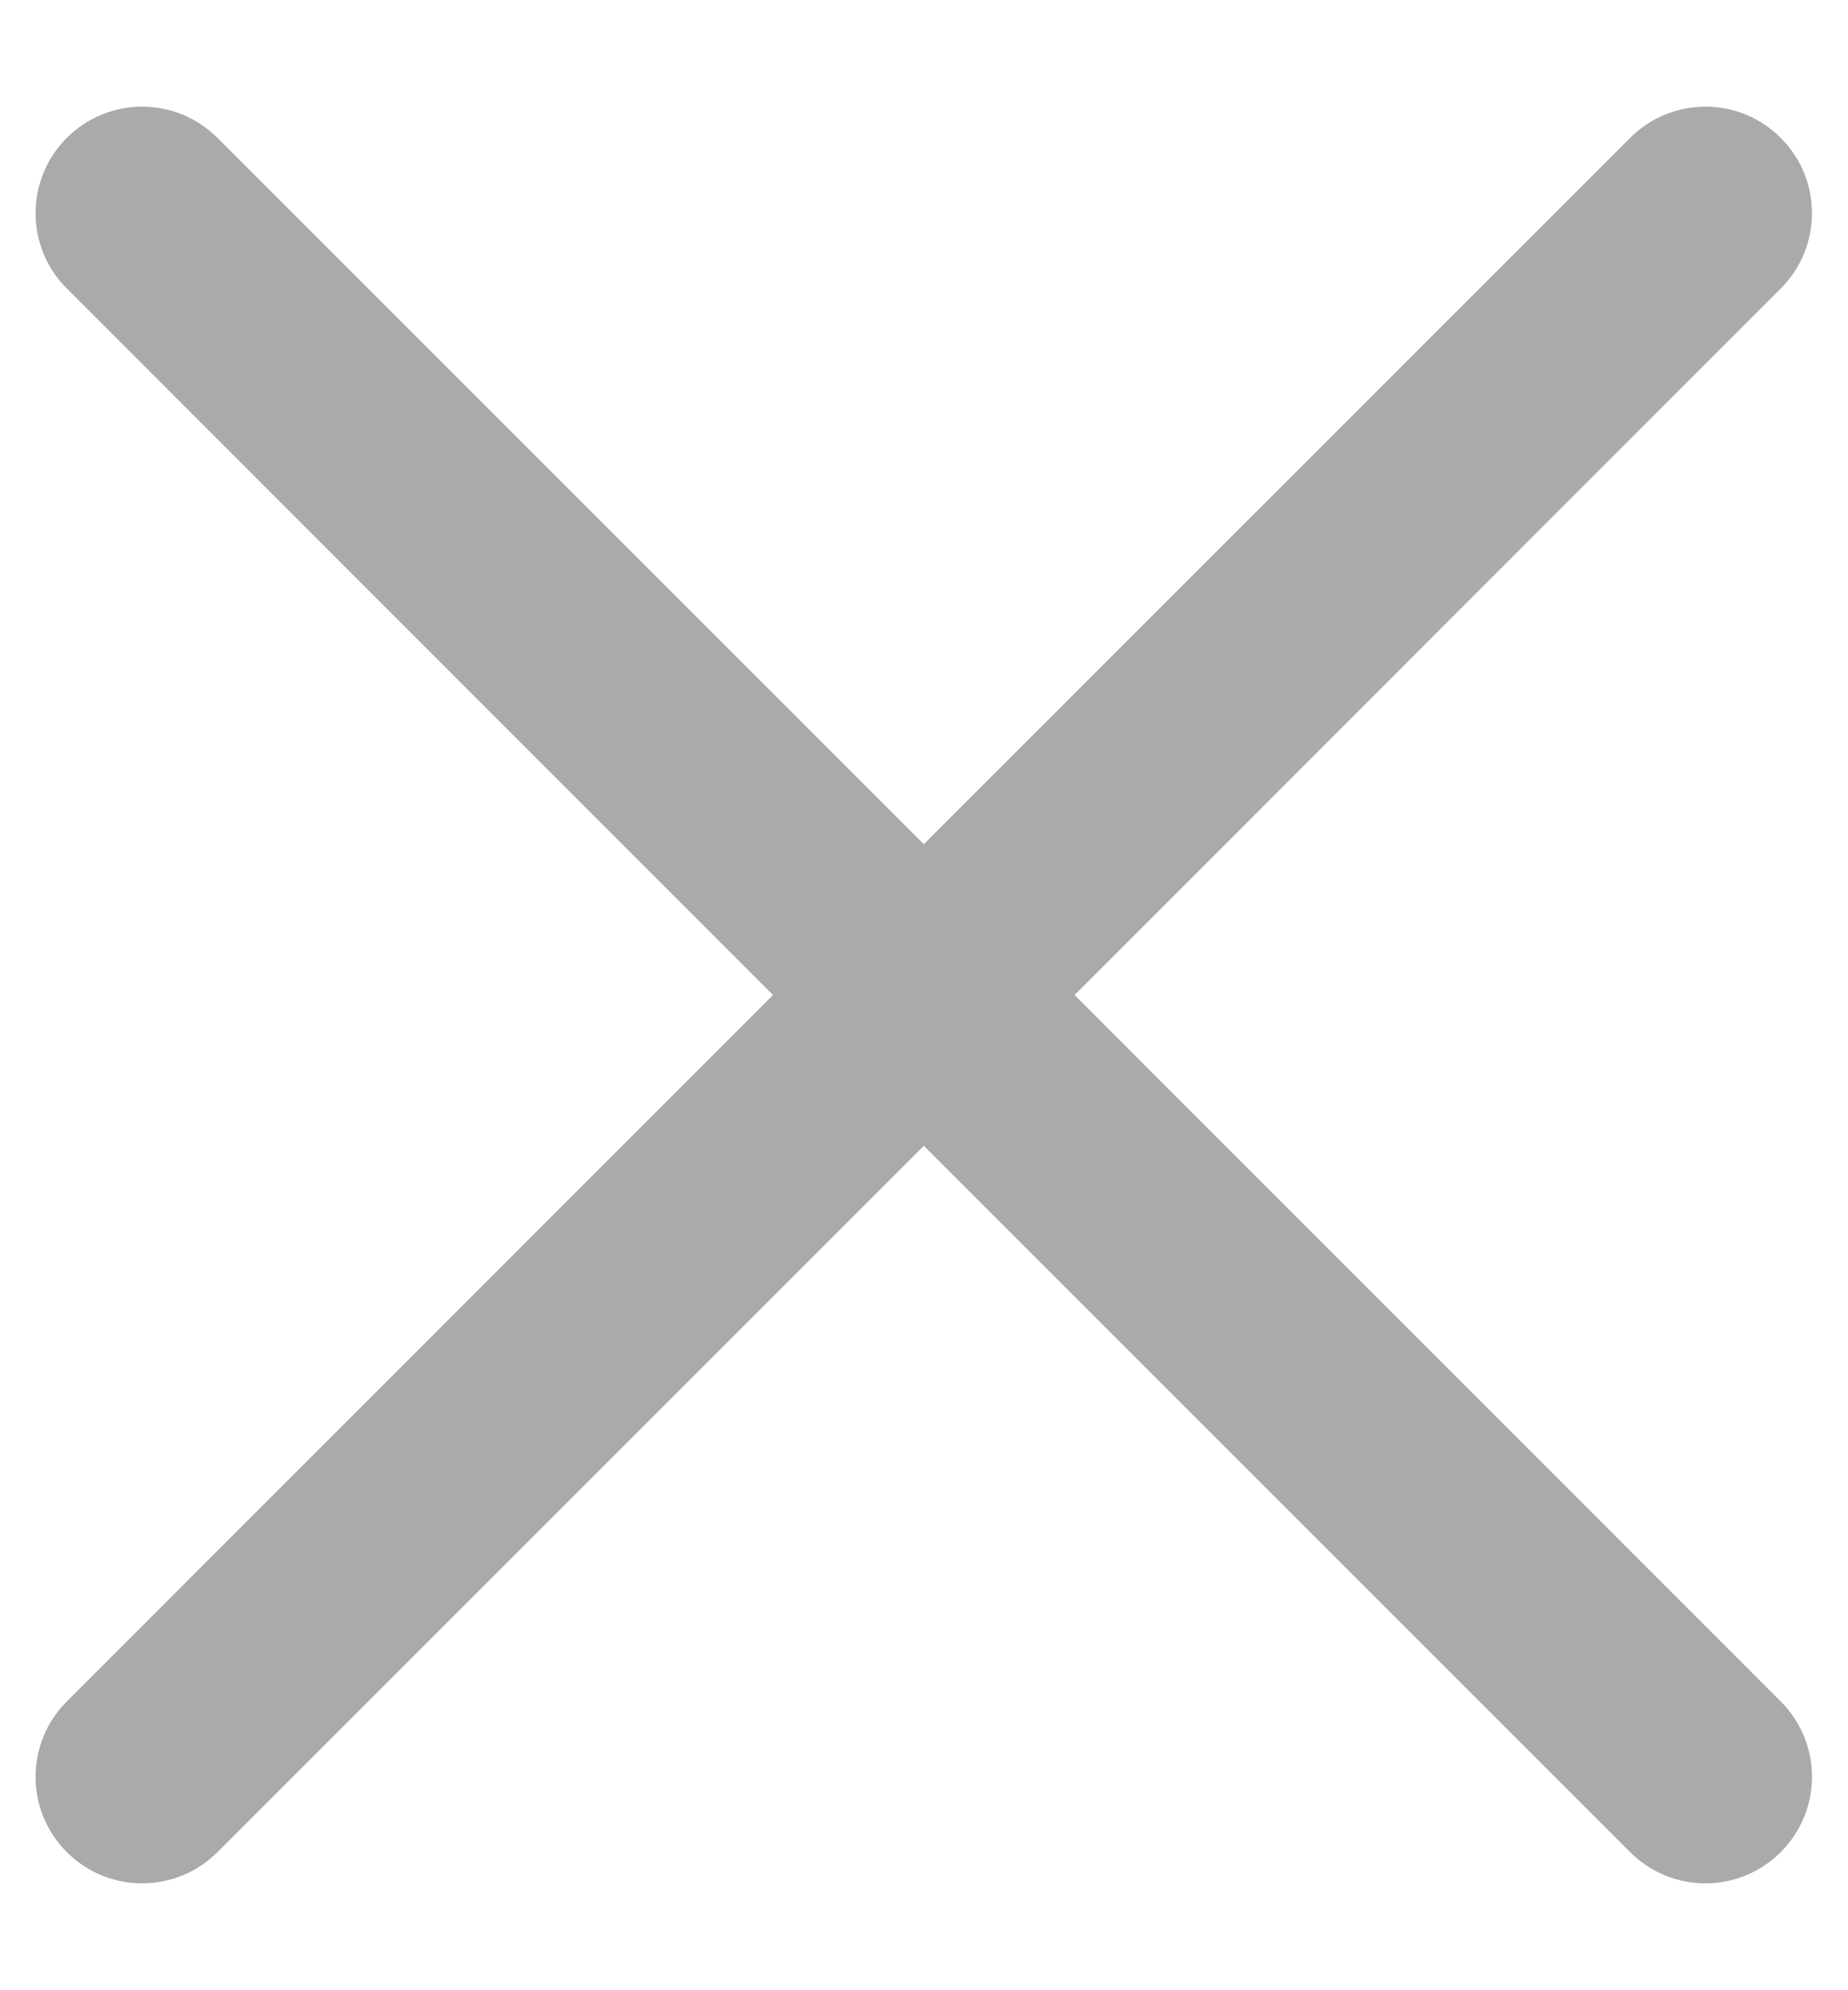
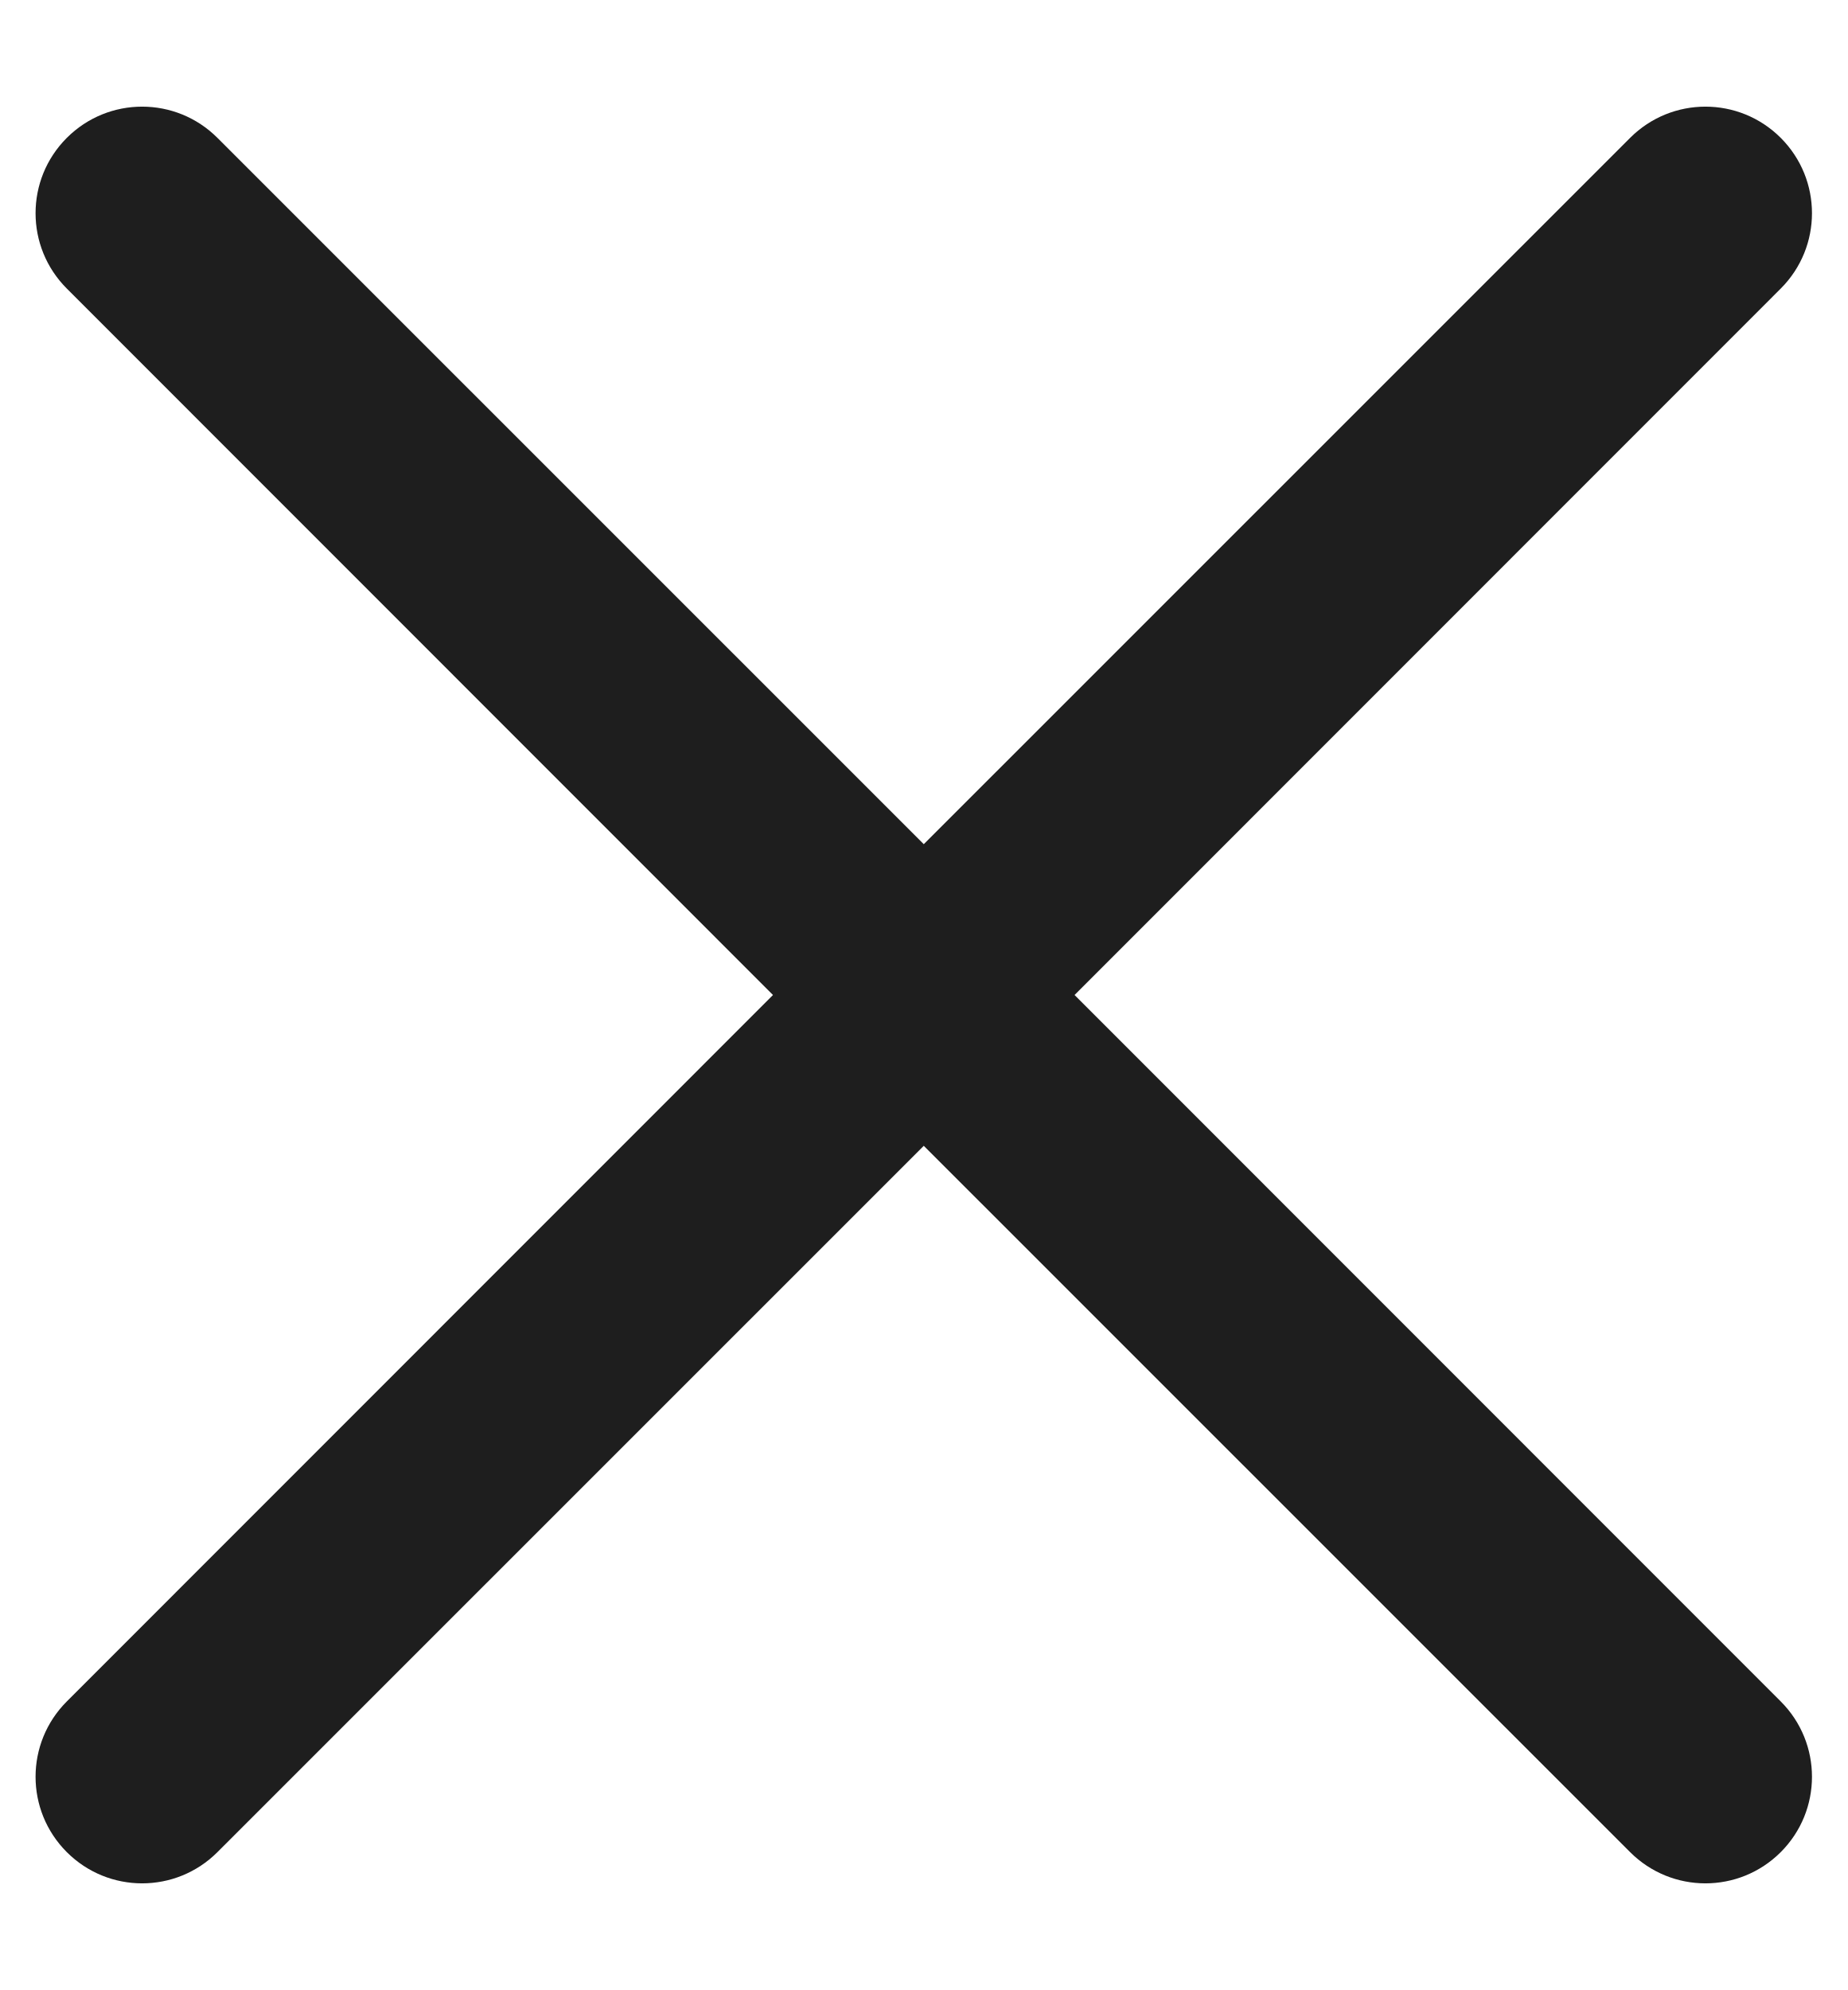
<svg xmlns="http://www.w3.org/2000/svg" width="13" height="14" viewBox="0 0 13 14" fill="none">
-   <path fill-rule="evenodd" clip-rule="evenodd" d="M12.53 2.03C12.823 1.737 12.823 1.263 12.53 0.97C12.237 0.677 11.763 0.677 11.47 0.97L6.5 5.939L1.53 0.97C1.237 0.677 0.763 0.677 0.47 0.97C0.177 1.263 0.177 1.737 0.47 2.03L5.439 7L0.47 11.97C0.177 12.263 0.177 12.737 0.47 13.03C0.763 13.323 1.237 13.323 1.53 13.03L6.5 8.061L11.47 13.03C11.763 13.323 12.237 13.323 12.53 13.03C12.823 12.737 12.823 12.263 12.53 11.97L7.561 7L12.53 2.03Z" fill="#aaa" />
+   <path fill-rule="evenodd" clip-rule="evenodd" d="M12.53 2.03C12.823 1.737 12.823 1.263 12.53 0.97C12.237 0.677 11.763 0.677 11.47 0.97L6.5 5.939L1.53 0.97C1.237 0.677 0.763 0.677 0.47 0.97C0.177 1.263 0.177 1.737 0.47 2.03L5.439 7L0.47 11.97C0.177 12.263 0.177 12.737 0.47 13.03C0.763 13.323 1.237 13.323 1.53 13.03L6.5 8.061L11.47 13.03C11.763 13.323 12.237 13.323 12.53 13.03C12.823 12.737 12.823 12.263 12.53 11.97L7.561 7L12.53 2.03Z" fill="#1e1e1e" />
</svg>
